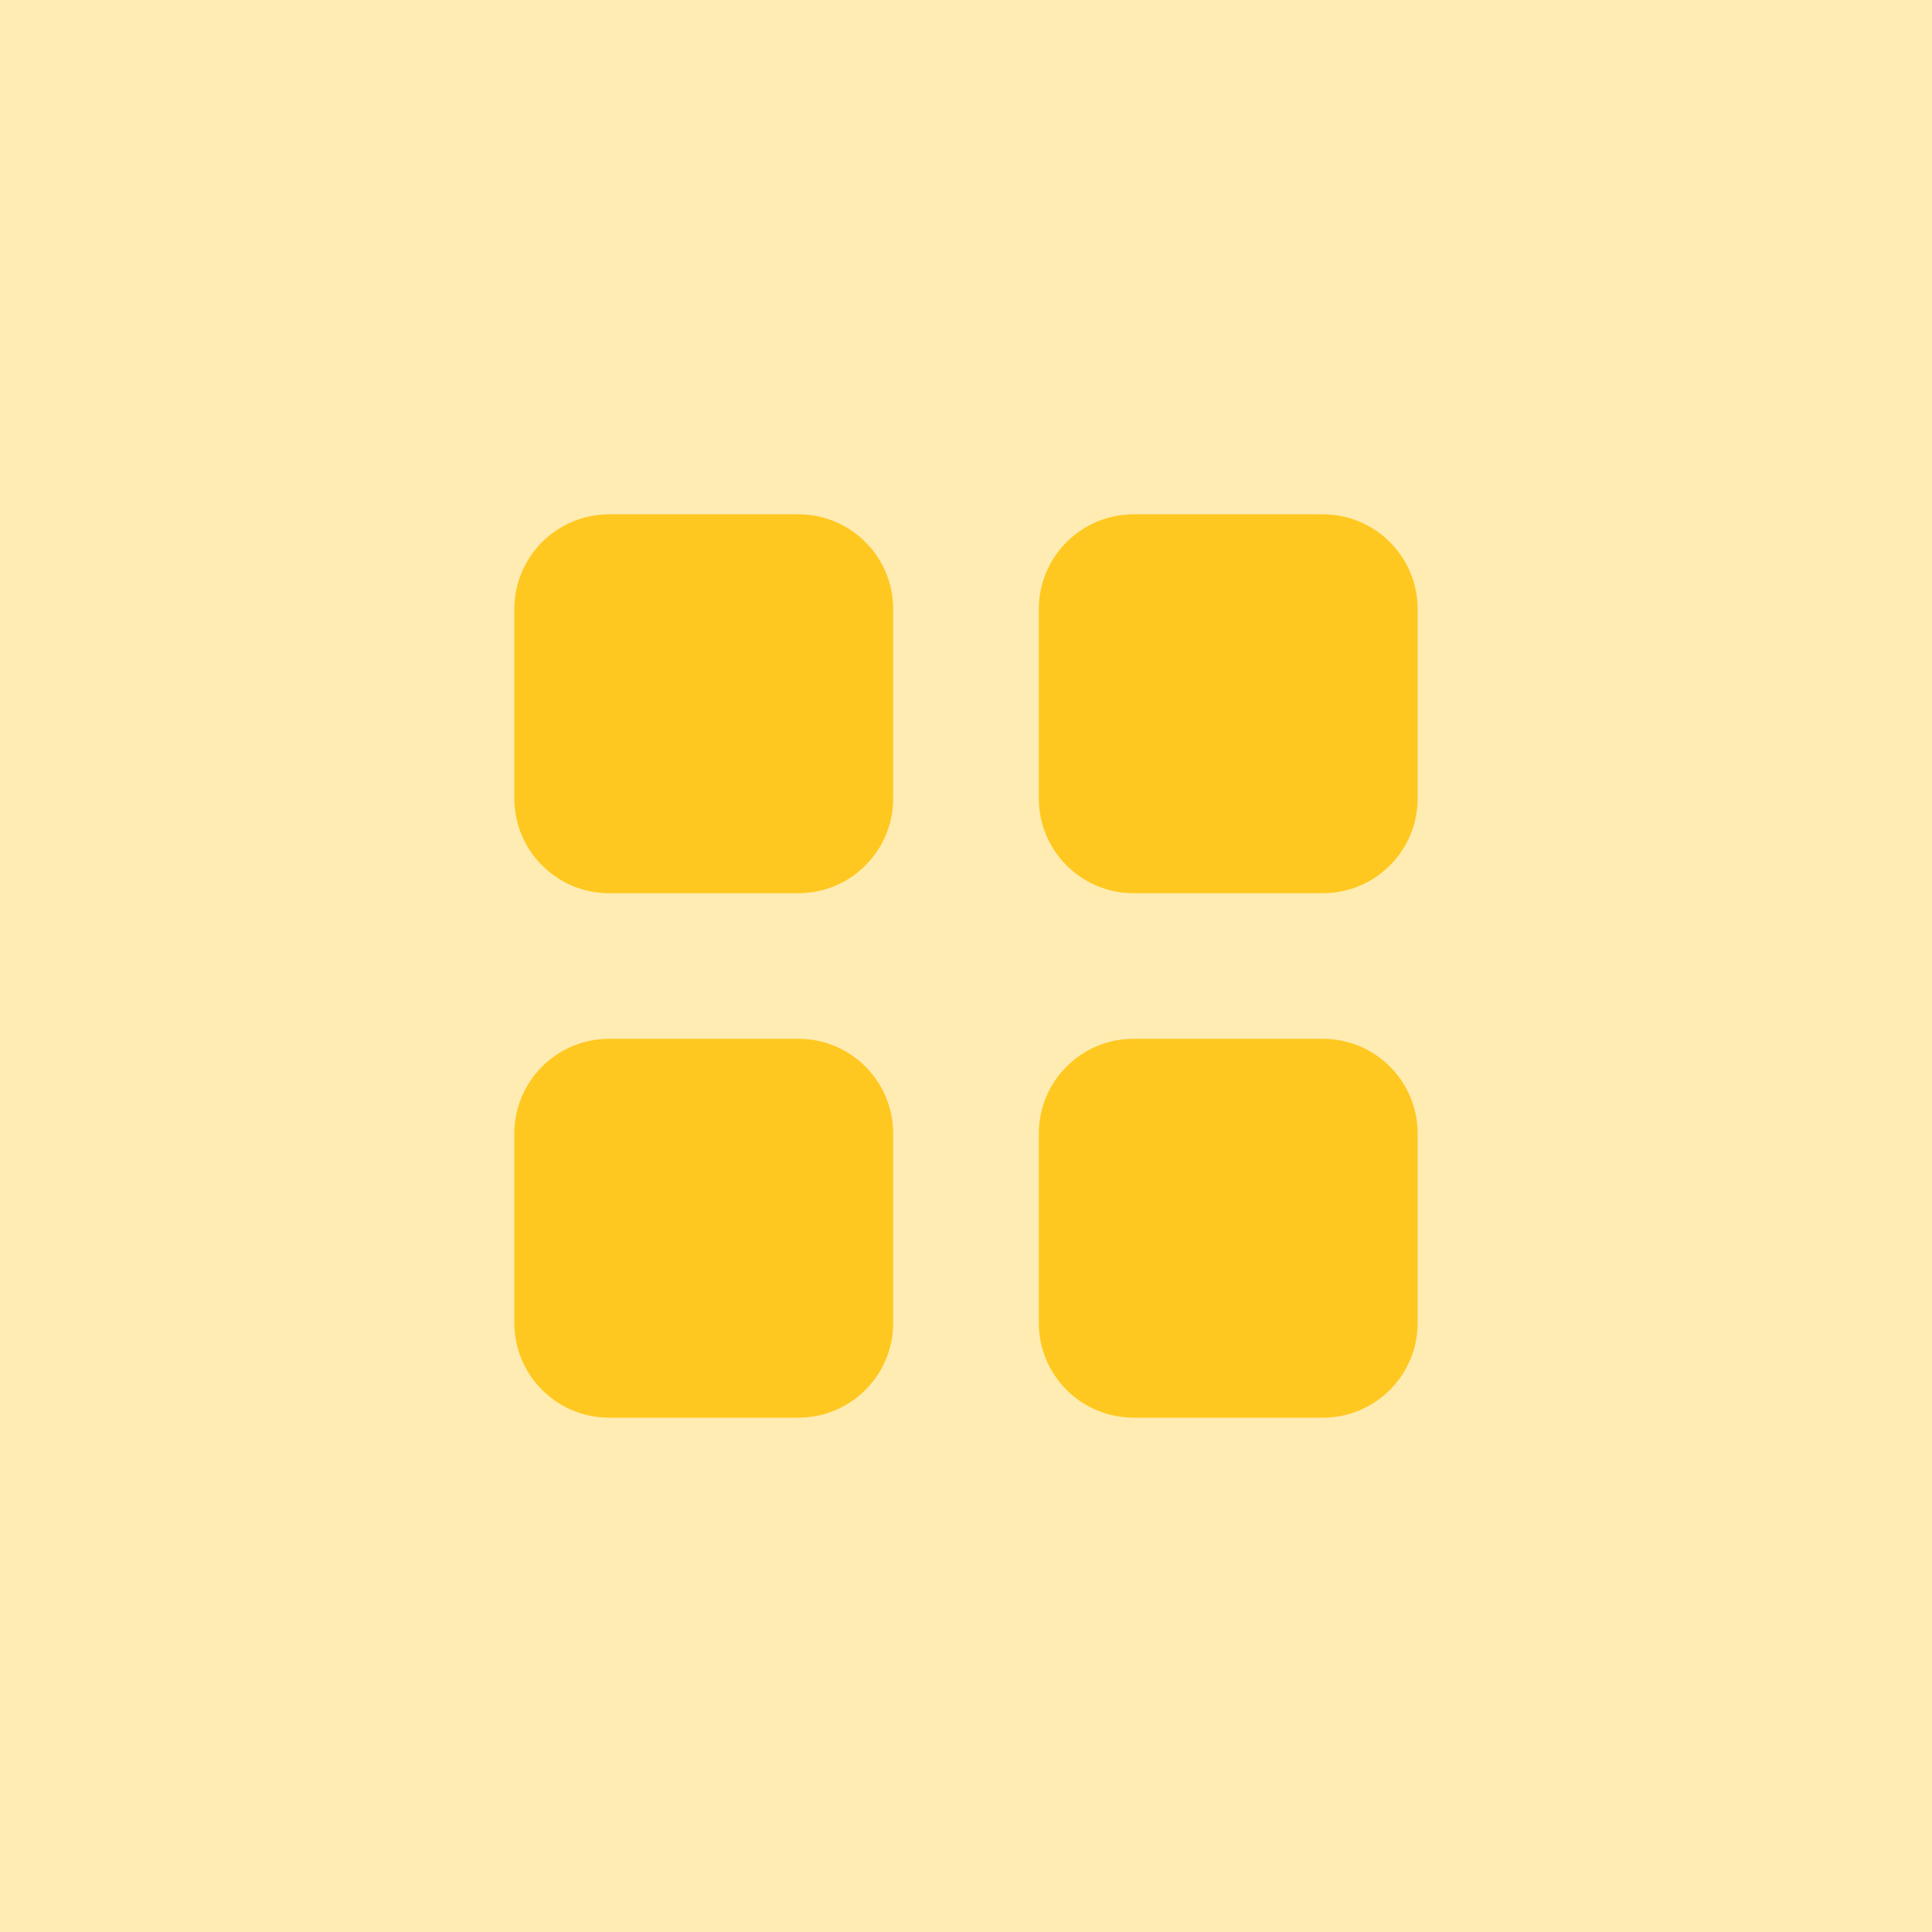
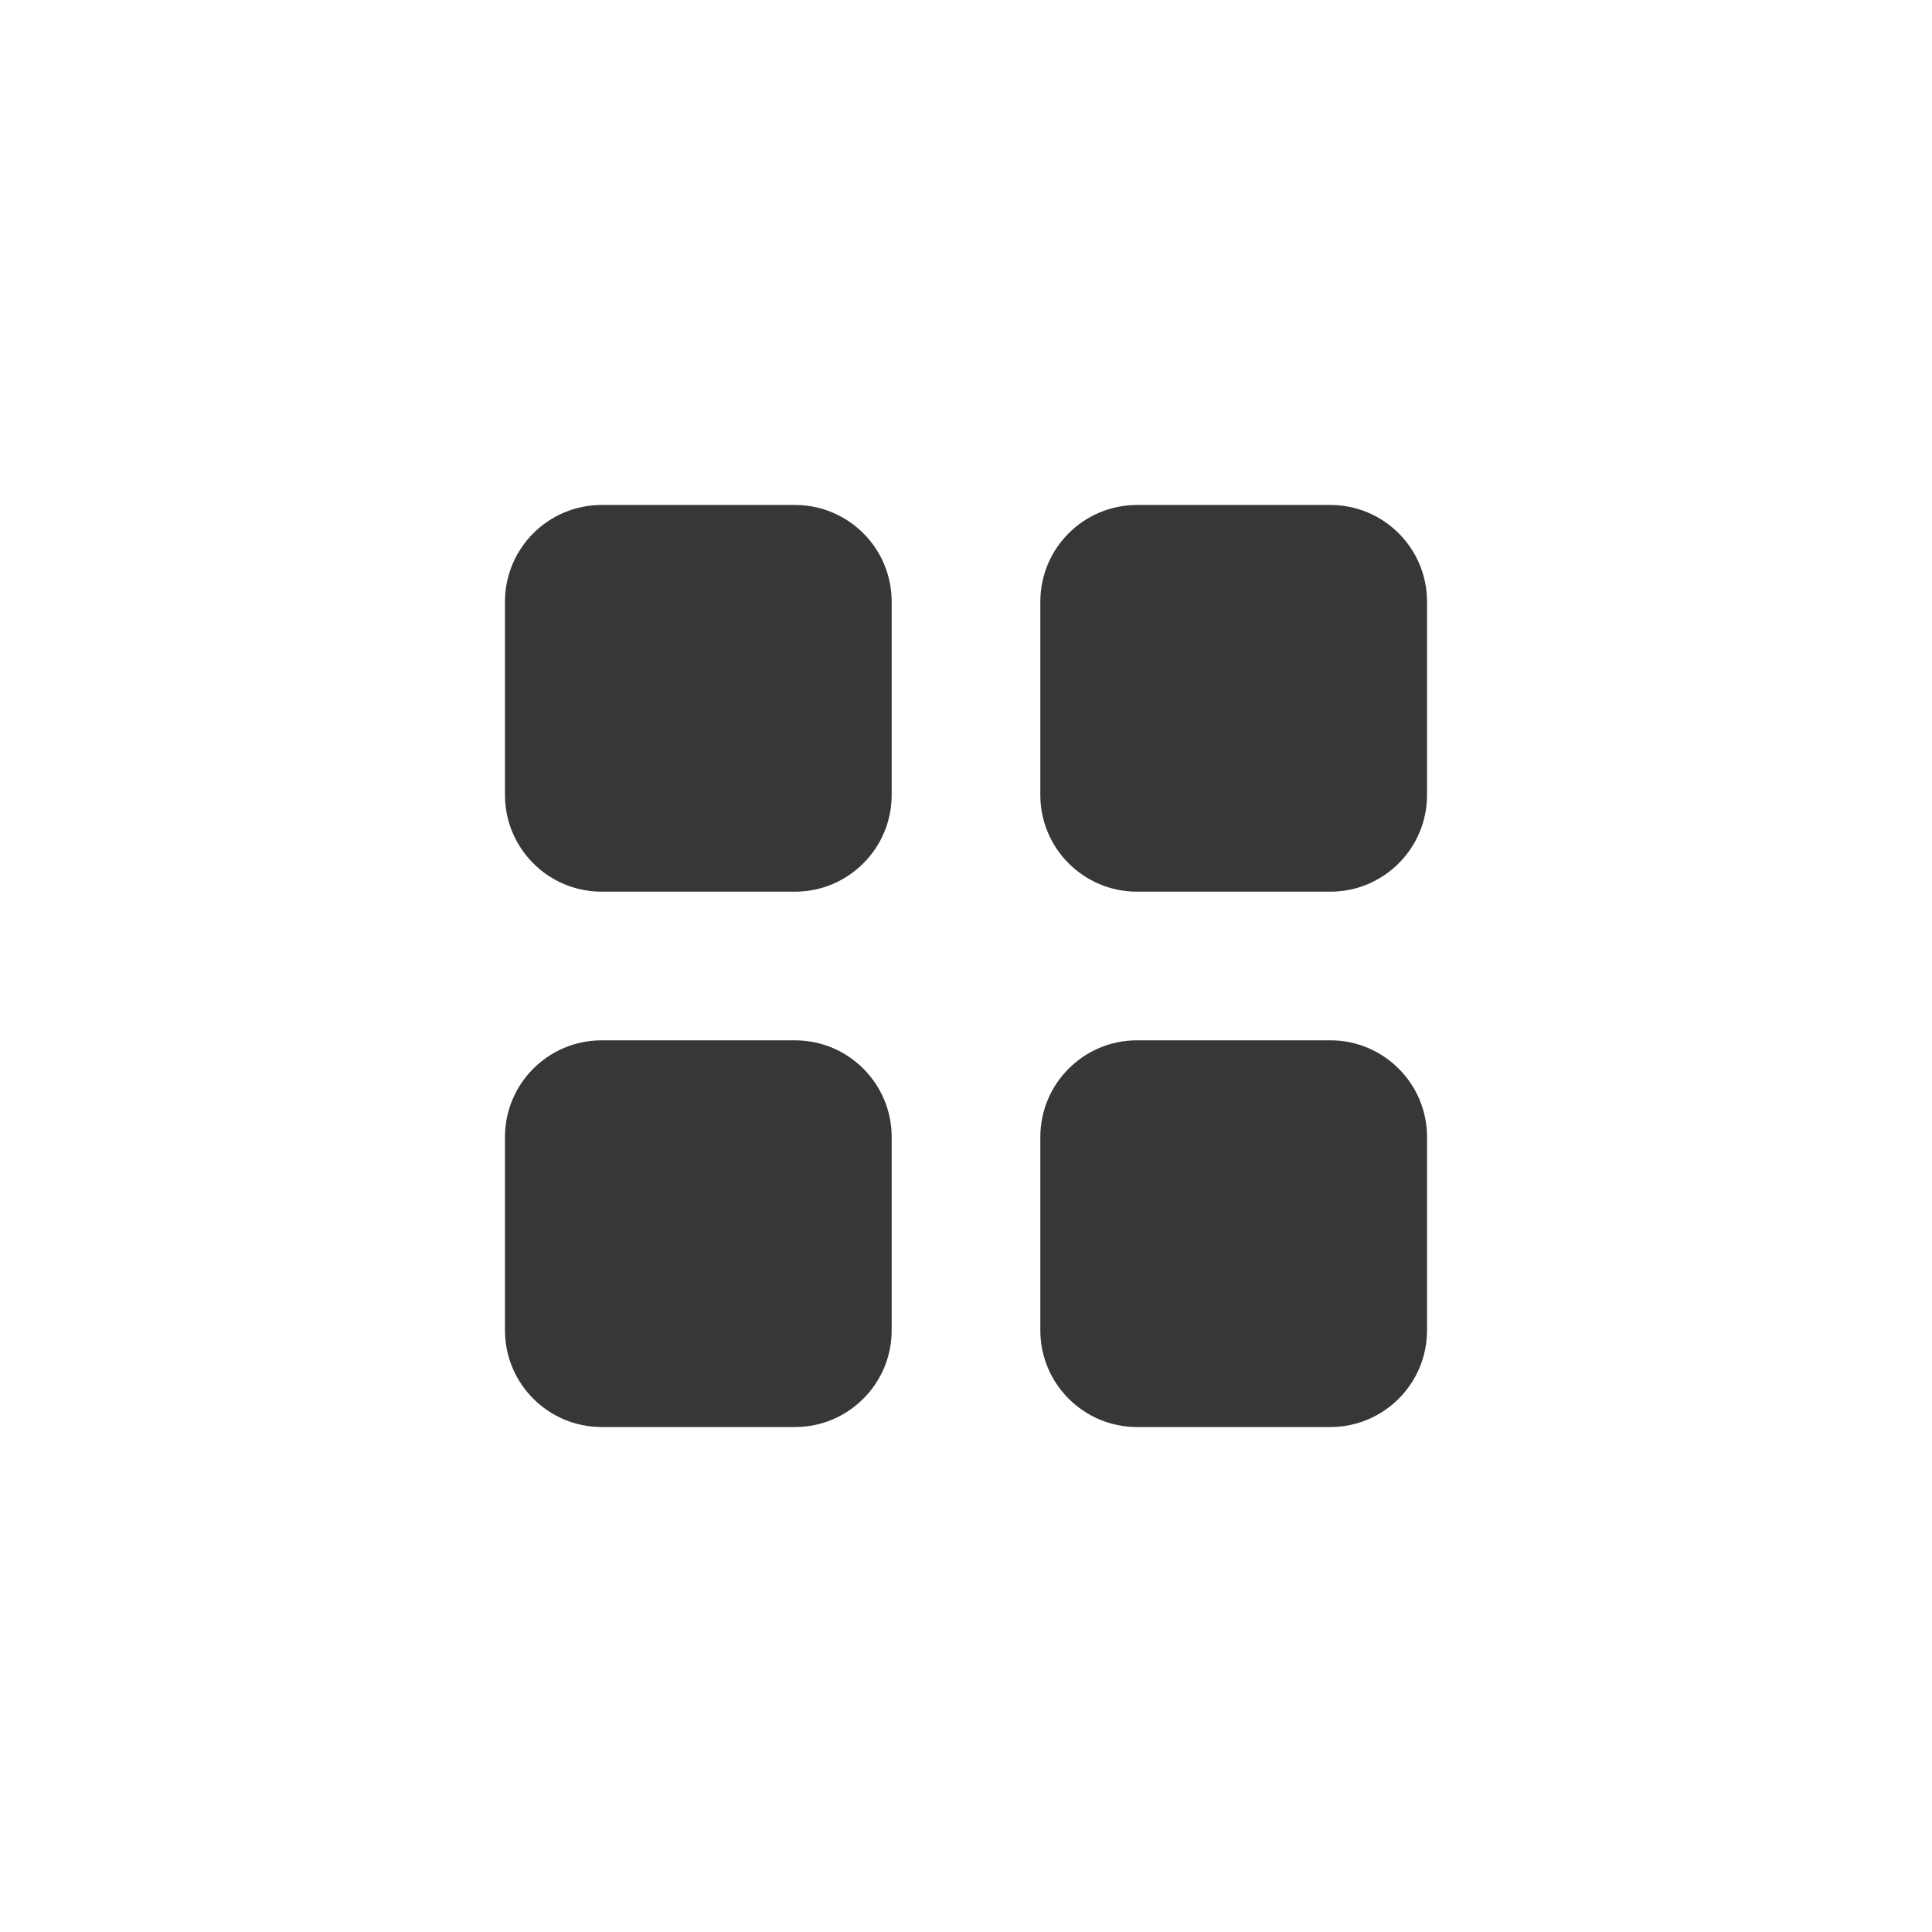
<svg xmlns="http://www.w3.org/2000/svg" width="100%" height="100%" viewBox="0 0 720 720" version="1.1" xml:space="preserve" style="fill-rule:evenodd;clip-rule:evenodd;stroke-linejoin:round;stroke-miterlimit:2;">
-   <rect x="0" y="0" width="720" height="720" style="fill:rgb(255,191,0);fill-opacity:0.3;" />
-   <g transform="matrix(0.902782,0,0,0.902782,20.817,20.817)">
-     <path d="M345.65,228.36C345.65,206.782 328.132,189.264 306.554,189.264L228.36,189.264C206.782,189.264 189.264,206.782 189.264,228.36L189.264,306.554C189.264,328.132 206.782,345.65 228.36,345.65L306.554,345.65C328.132,345.65 345.65,328.132 345.65,306.554L345.65,228.36Z" style="fill:rgb(255,191,0);fill-opacity:0.82;" />
-   </g>
-   <g transform="matrix(5.52794e-17,0.902782,-0.902782,5.52794e-17,699.183,216.272)">
-     <path d="M345.65,228.36C345.65,206.782 328.132,189.264 306.554,189.264L228.36,189.264C206.782,189.264 189.264,206.782 189.264,228.36L189.264,306.554C189.264,328.132 206.782,345.65 228.36,345.65L306.554,345.65C328.132,345.65 345.65,328.132 345.65,306.554L345.65,228.36Z" style="fill:rgb(255,191,0);fill-opacity:0.82;" />
-   </g>
-   <g transform="matrix(0.902782,0,0,0.902782,216.272,20.817)">
-     <path d="M345.65,228.36C345.65,206.782 328.132,189.264 306.554,189.264L228.36,189.264C206.782,189.264 189.264,206.782 189.264,228.36L189.264,306.554C189.264,328.132 206.782,345.65 228.36,345.65L306.554,345.65C328.132,345.65 345.65,328.132 345.65,306.554L345.65,228.36Z" style="fill:rgb(255,191,0);fill-opacity:0.82;" />
-   </g>
-   <g transform="matrix(5.52794e-17,0.902782,-0.902782,5.52794e-17,503.728,216.272)">
-     <path d="M345.65,228.36C345.65,206.782 328.132,189.264 306.554,189.264L228.36,189.264C206.782,189.264 189.264,206.782 189.264,228.36L189.264,306.554C189.264,328.132 206.782,345.65 228.36,345.65L306.554,345.65C328.132,345.65 345.65,328.132 345.65,306.554L345.65,228.36Z" style="fill:rgb(255,191,0);fill-opacity:0.82;" />
+   <g transform="matrix(0.82777,0,0,0.82777,62.0027,62.0027)">
+     <g transform="matrix(1.11326,0,0,1.11326,-58.2619,-58.2619)">
+       <path d="M345.65,228.36C345.65,206.782 328.132,189.264 306.554,189.264L228.36,189.264C206.782,189.264 189.264,206.782 189.264,228.36L189.264,306.554C189.264,328.132 206.782,345.65 228.36,345.65L306.554,345.65C328.132,345.65 345.65,328.132 345.65,306.554L345.65,228.36Z" style="fill:rgb(55,55,55);" />
+     </g>
+     <g transform="matrix(6.81675e-17,1.11326,-1.11326,6.81675e-17,778.262,182.763)">
+       <path d="M345.65,228.36C345.65,206.782 328.132,189.264 306.554,189.264L228.36,189.264C206.782,189.264 189.264,206.782 189.264,228.36L189.264,306.554C189.264,328.132 206.782,345.65 228.36,345.65L306.554,345.65C328.132,345.65 345.65,328.132 345.65,306.554L345.65,228.36Z" style="fill:rgb(55,55,55);" />
+     </g>
+     <g transform="matrix(1.11326,0,0,1.11326,182.763,-58.2619)">
+       <path d="M345.65,228.36C345.65,206.782 328.132,189.264 306.554,189.264L228.36,189.264C206.782,189.264 189.264,206.782 189.264,228.36L189.264,306.554C189.264,328.132 206.782,345.65 228.36,345.65L306.554,345.65C328.132,345.65 345.65,328.132 345.65,306.554L345.65,228.36Z" style="fill:rgb(55,55,55);" />
+     </g>
+     <g transform="matrix(6.81675e-17,1.11326,-1.11326,6.81675e-17,537.237,182.763)">
+       <path d="M345.65,228.36C345.65,206.782 328.132,189.264 306.554,189.264L228.36,189.264C206.782,189.264 189.264,206.782 189.264,228.36L189.264,306.554C189.264,328.132 206.782,345.65 228.36,345.65L306.554,345.65C328.132,345.65 345.65,328.132 345.65,306.554L345.65,228.36Z" style="fill:rgb(55,55,55);" />
+     </g>
  </g>
</svg>
